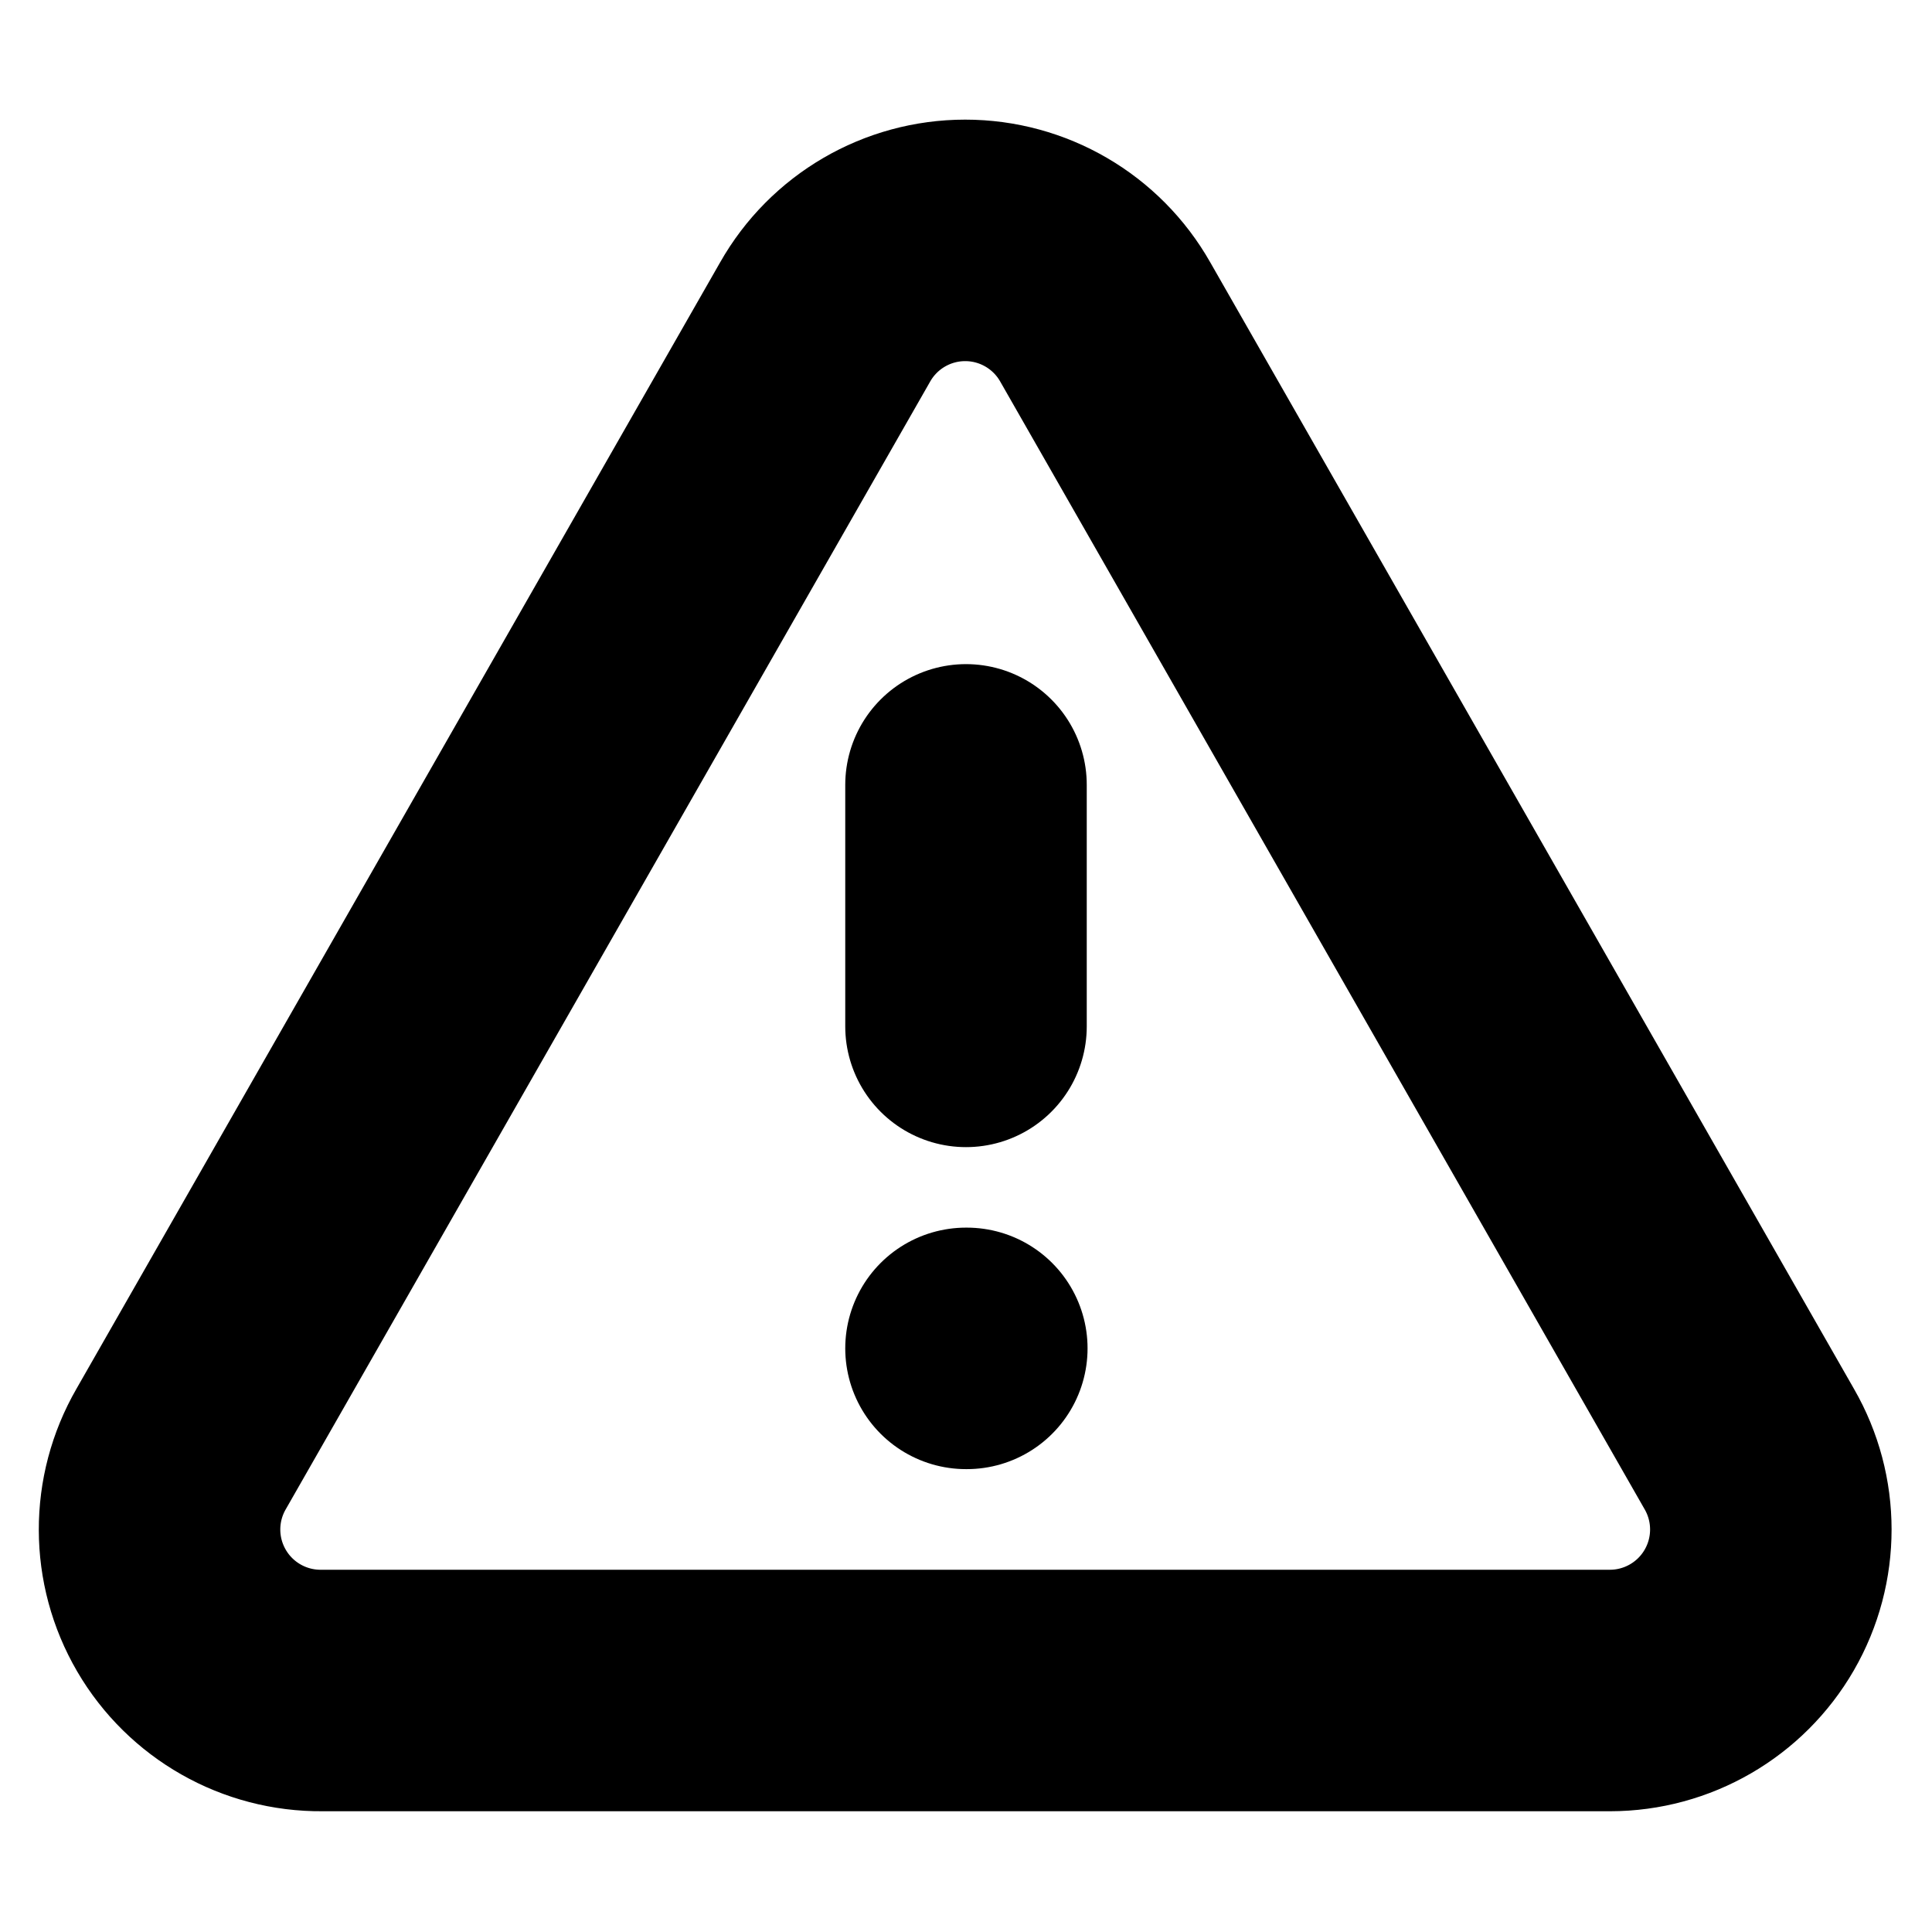
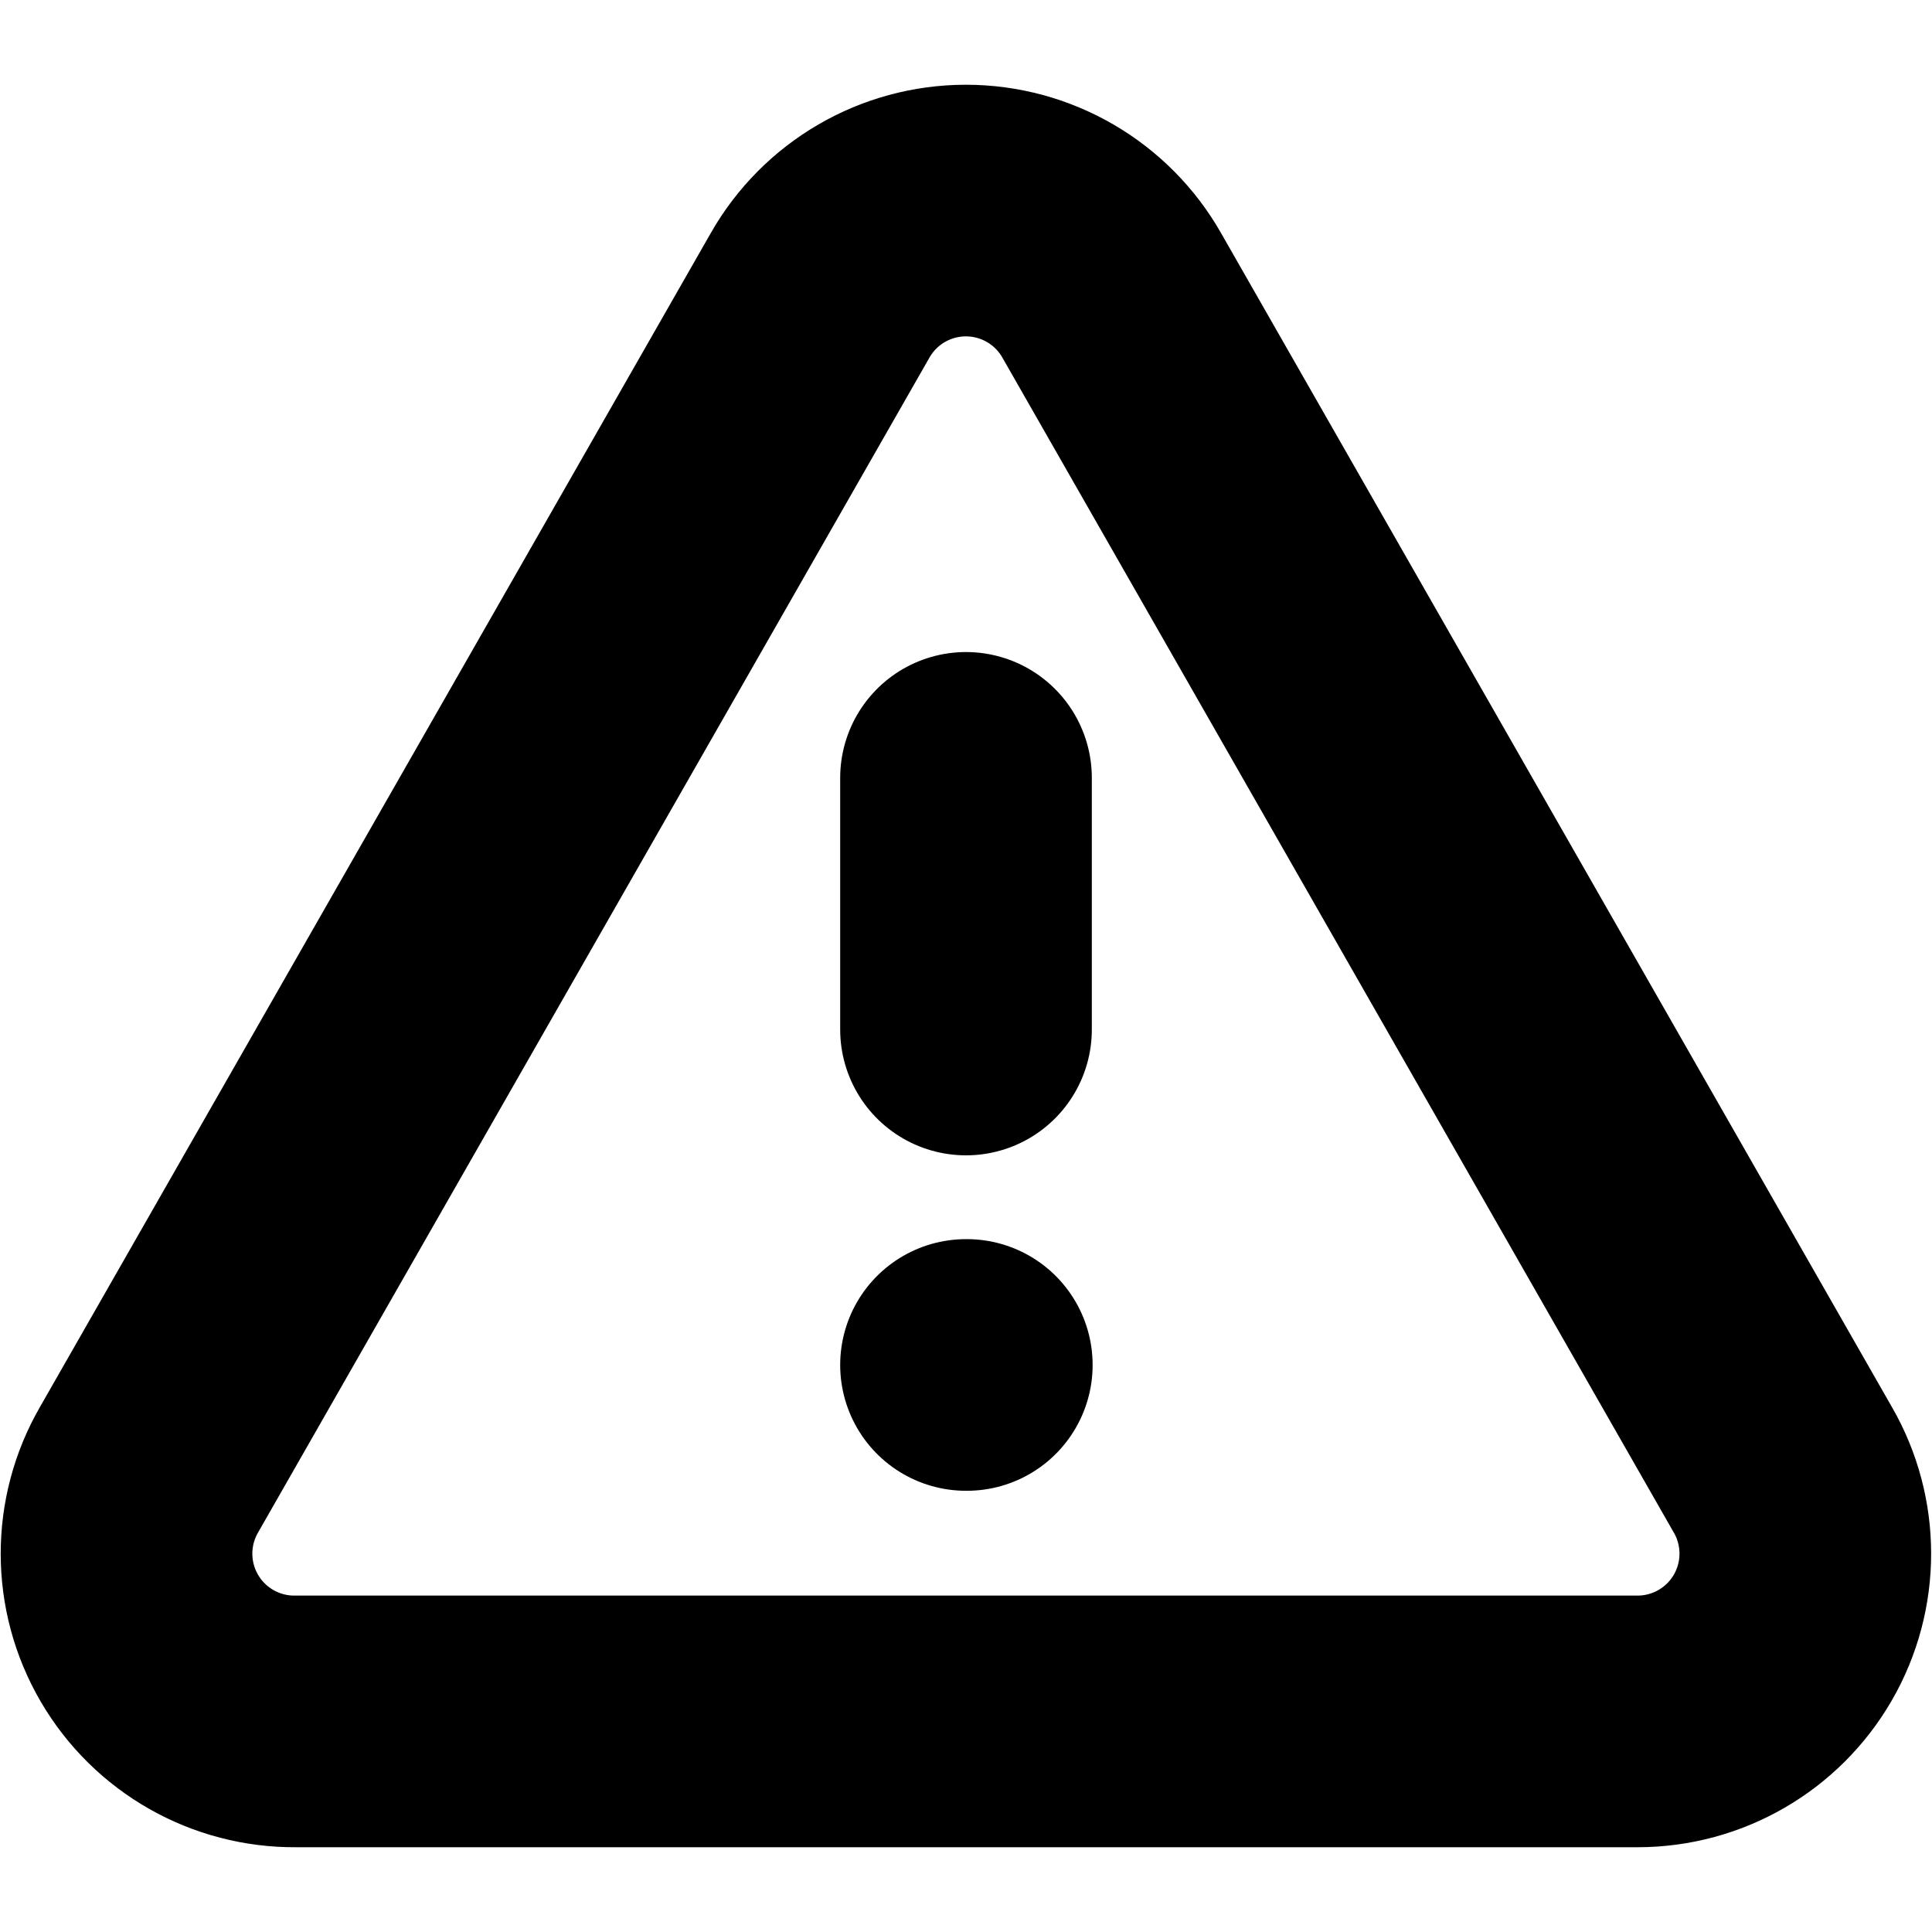
- <svg xmlns="http://www.w3.org/2000/svg" viewBox="0 0 24 24" width="24" height="24" fill="none" stroke="currentColor" stroke-width="3" stroke-linecap="round" stroke-linejoin="round">
-   <path d="m21.73 18-8-14a2 2 0 0 0-3.48 0l-8 14A2 2 0 0 0 4 21h16a2 2 0 0 0 1.73-3" />
-   <path d="M12 9.75v3M12 16.75h0.01" />
+ <svg xmlns="http://www.w3.org/2000/svg" viewBox="0 0 24 24" width="24" height="24" fill="none" stroke="currentColor" stroke-width="3.126" stroke-linecap="round" stroke-linejoin="round">
+   <path d="m22.147 18.258-8.335-14.586a2.084 2.084 0 0 0-3.626 0l-8.335 14.586A2.084 2.084 0 0 0 3.675 21.384h16.67a2.084 2.084 0 0 0 1.802-3.126" />
+   <path d="M12 9.663v3.126M12 16.956h0.01" />
</svg>
